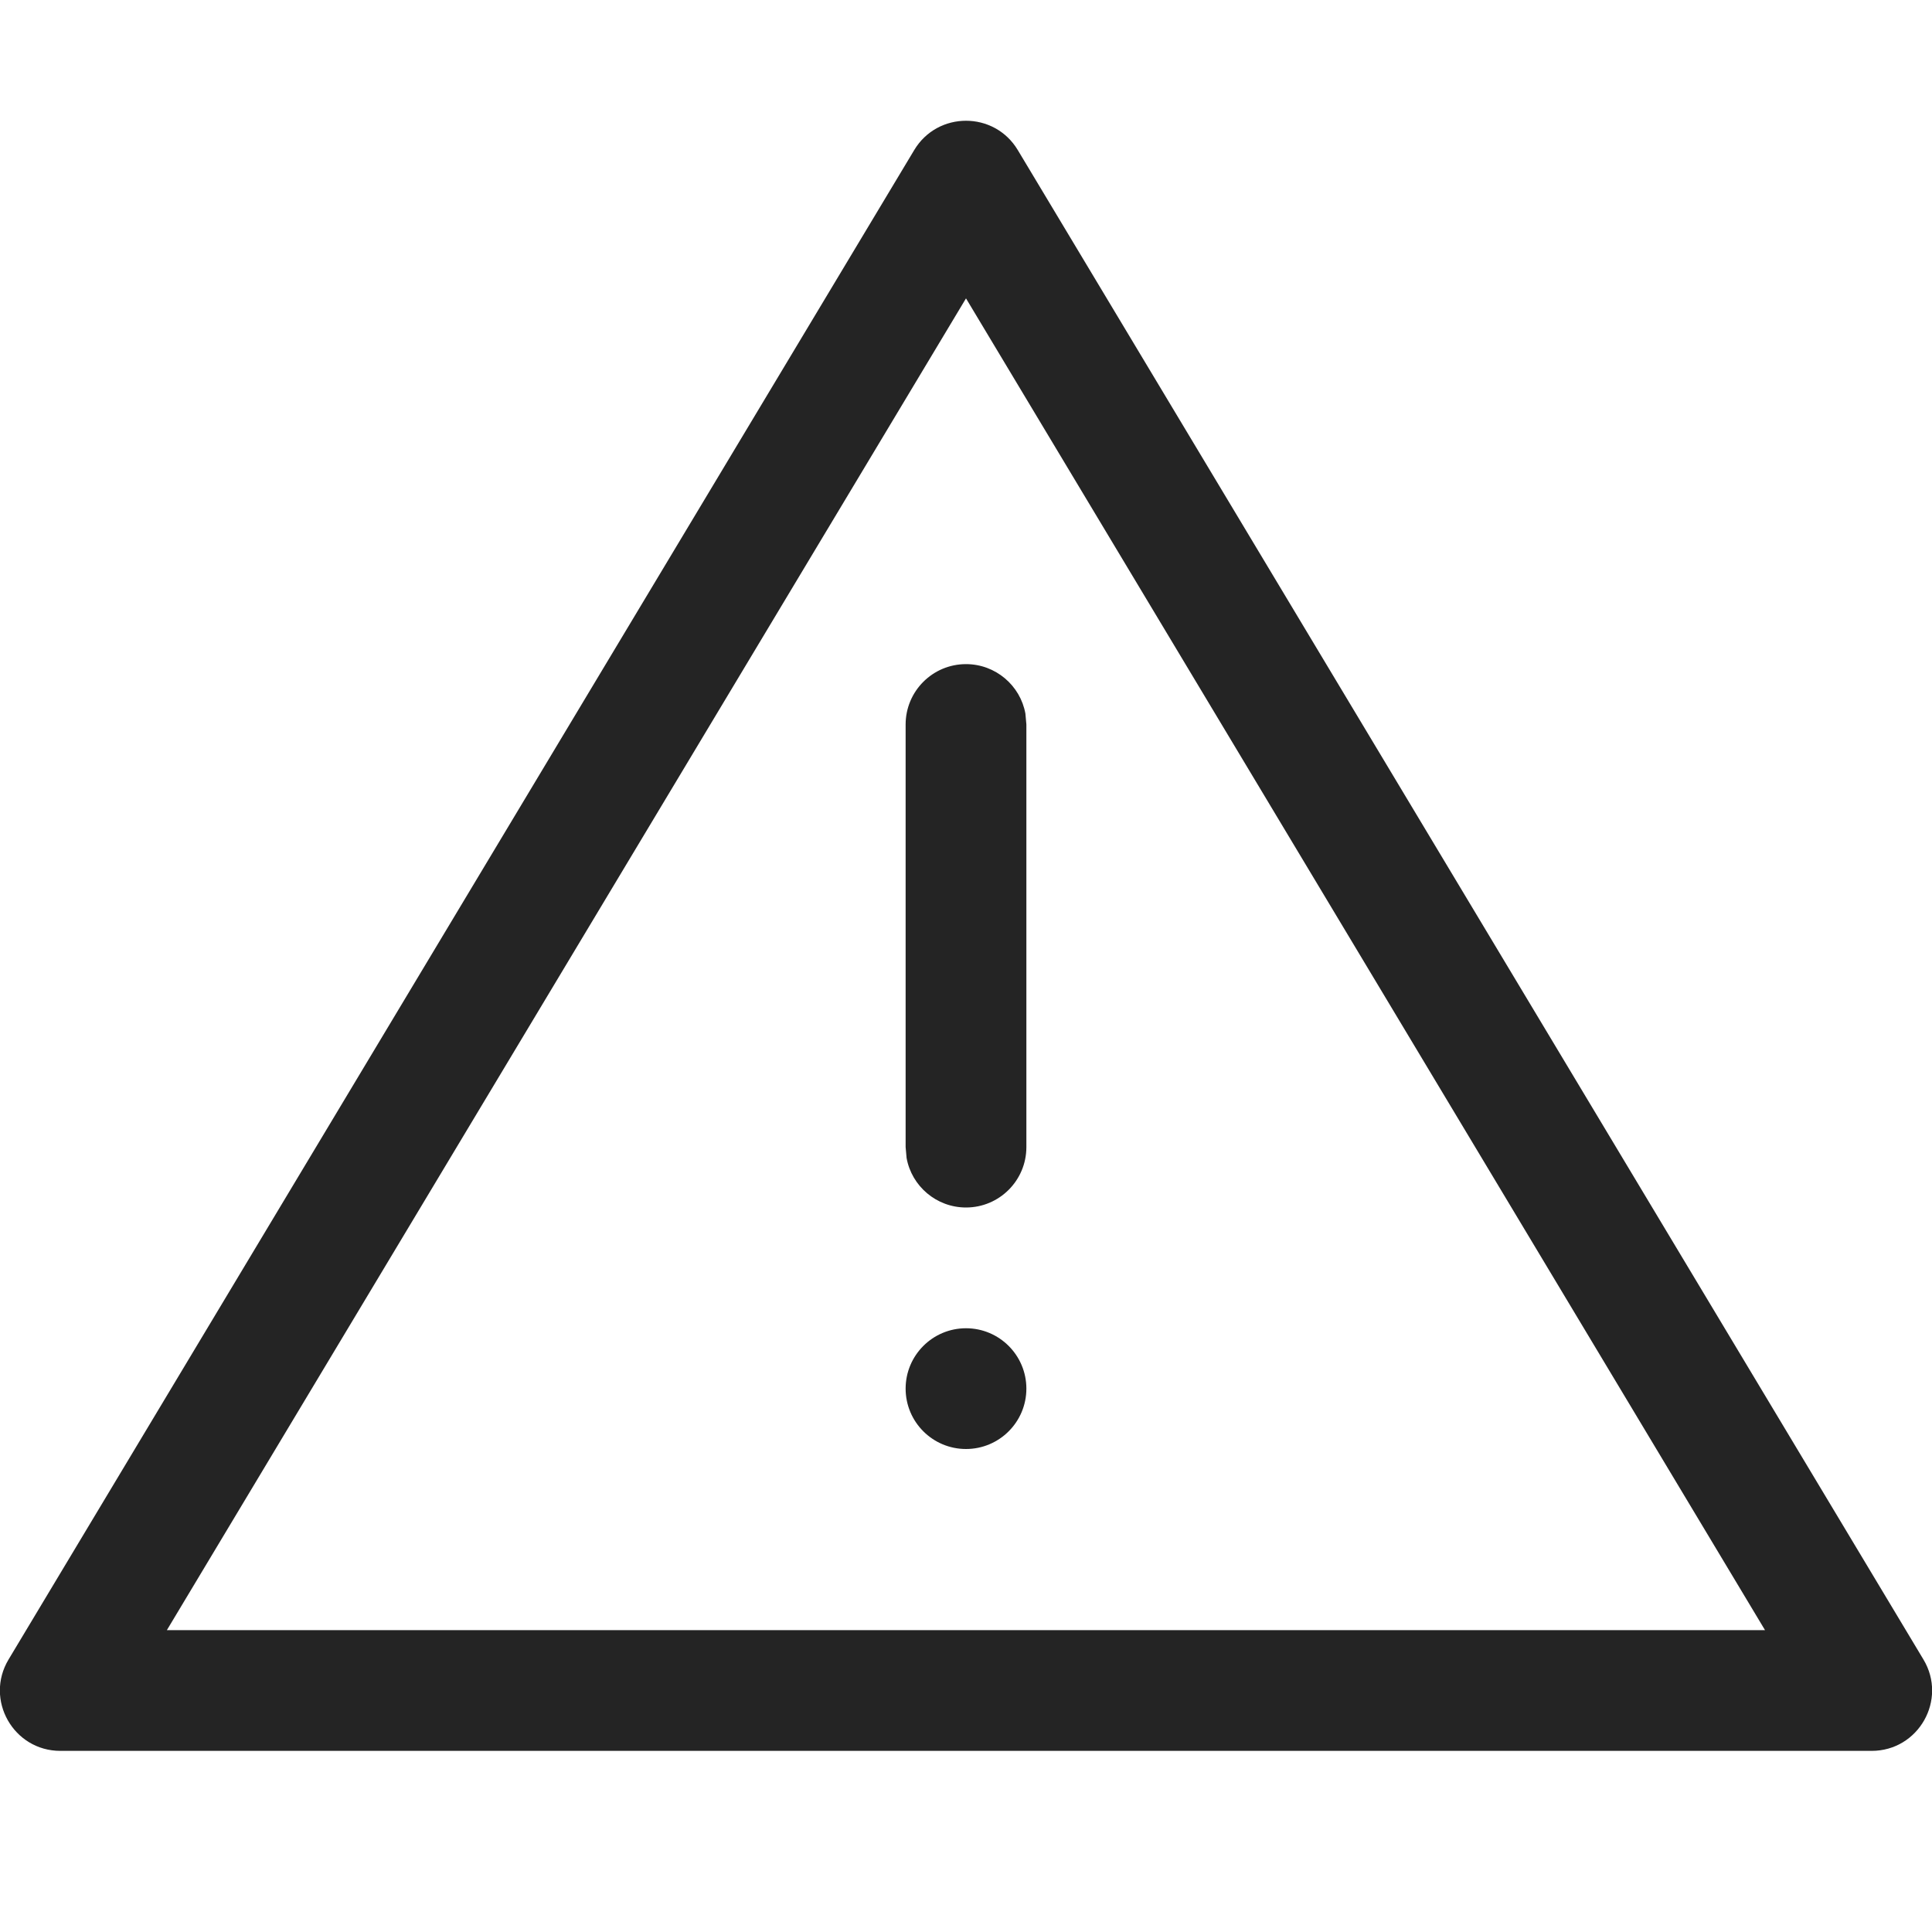
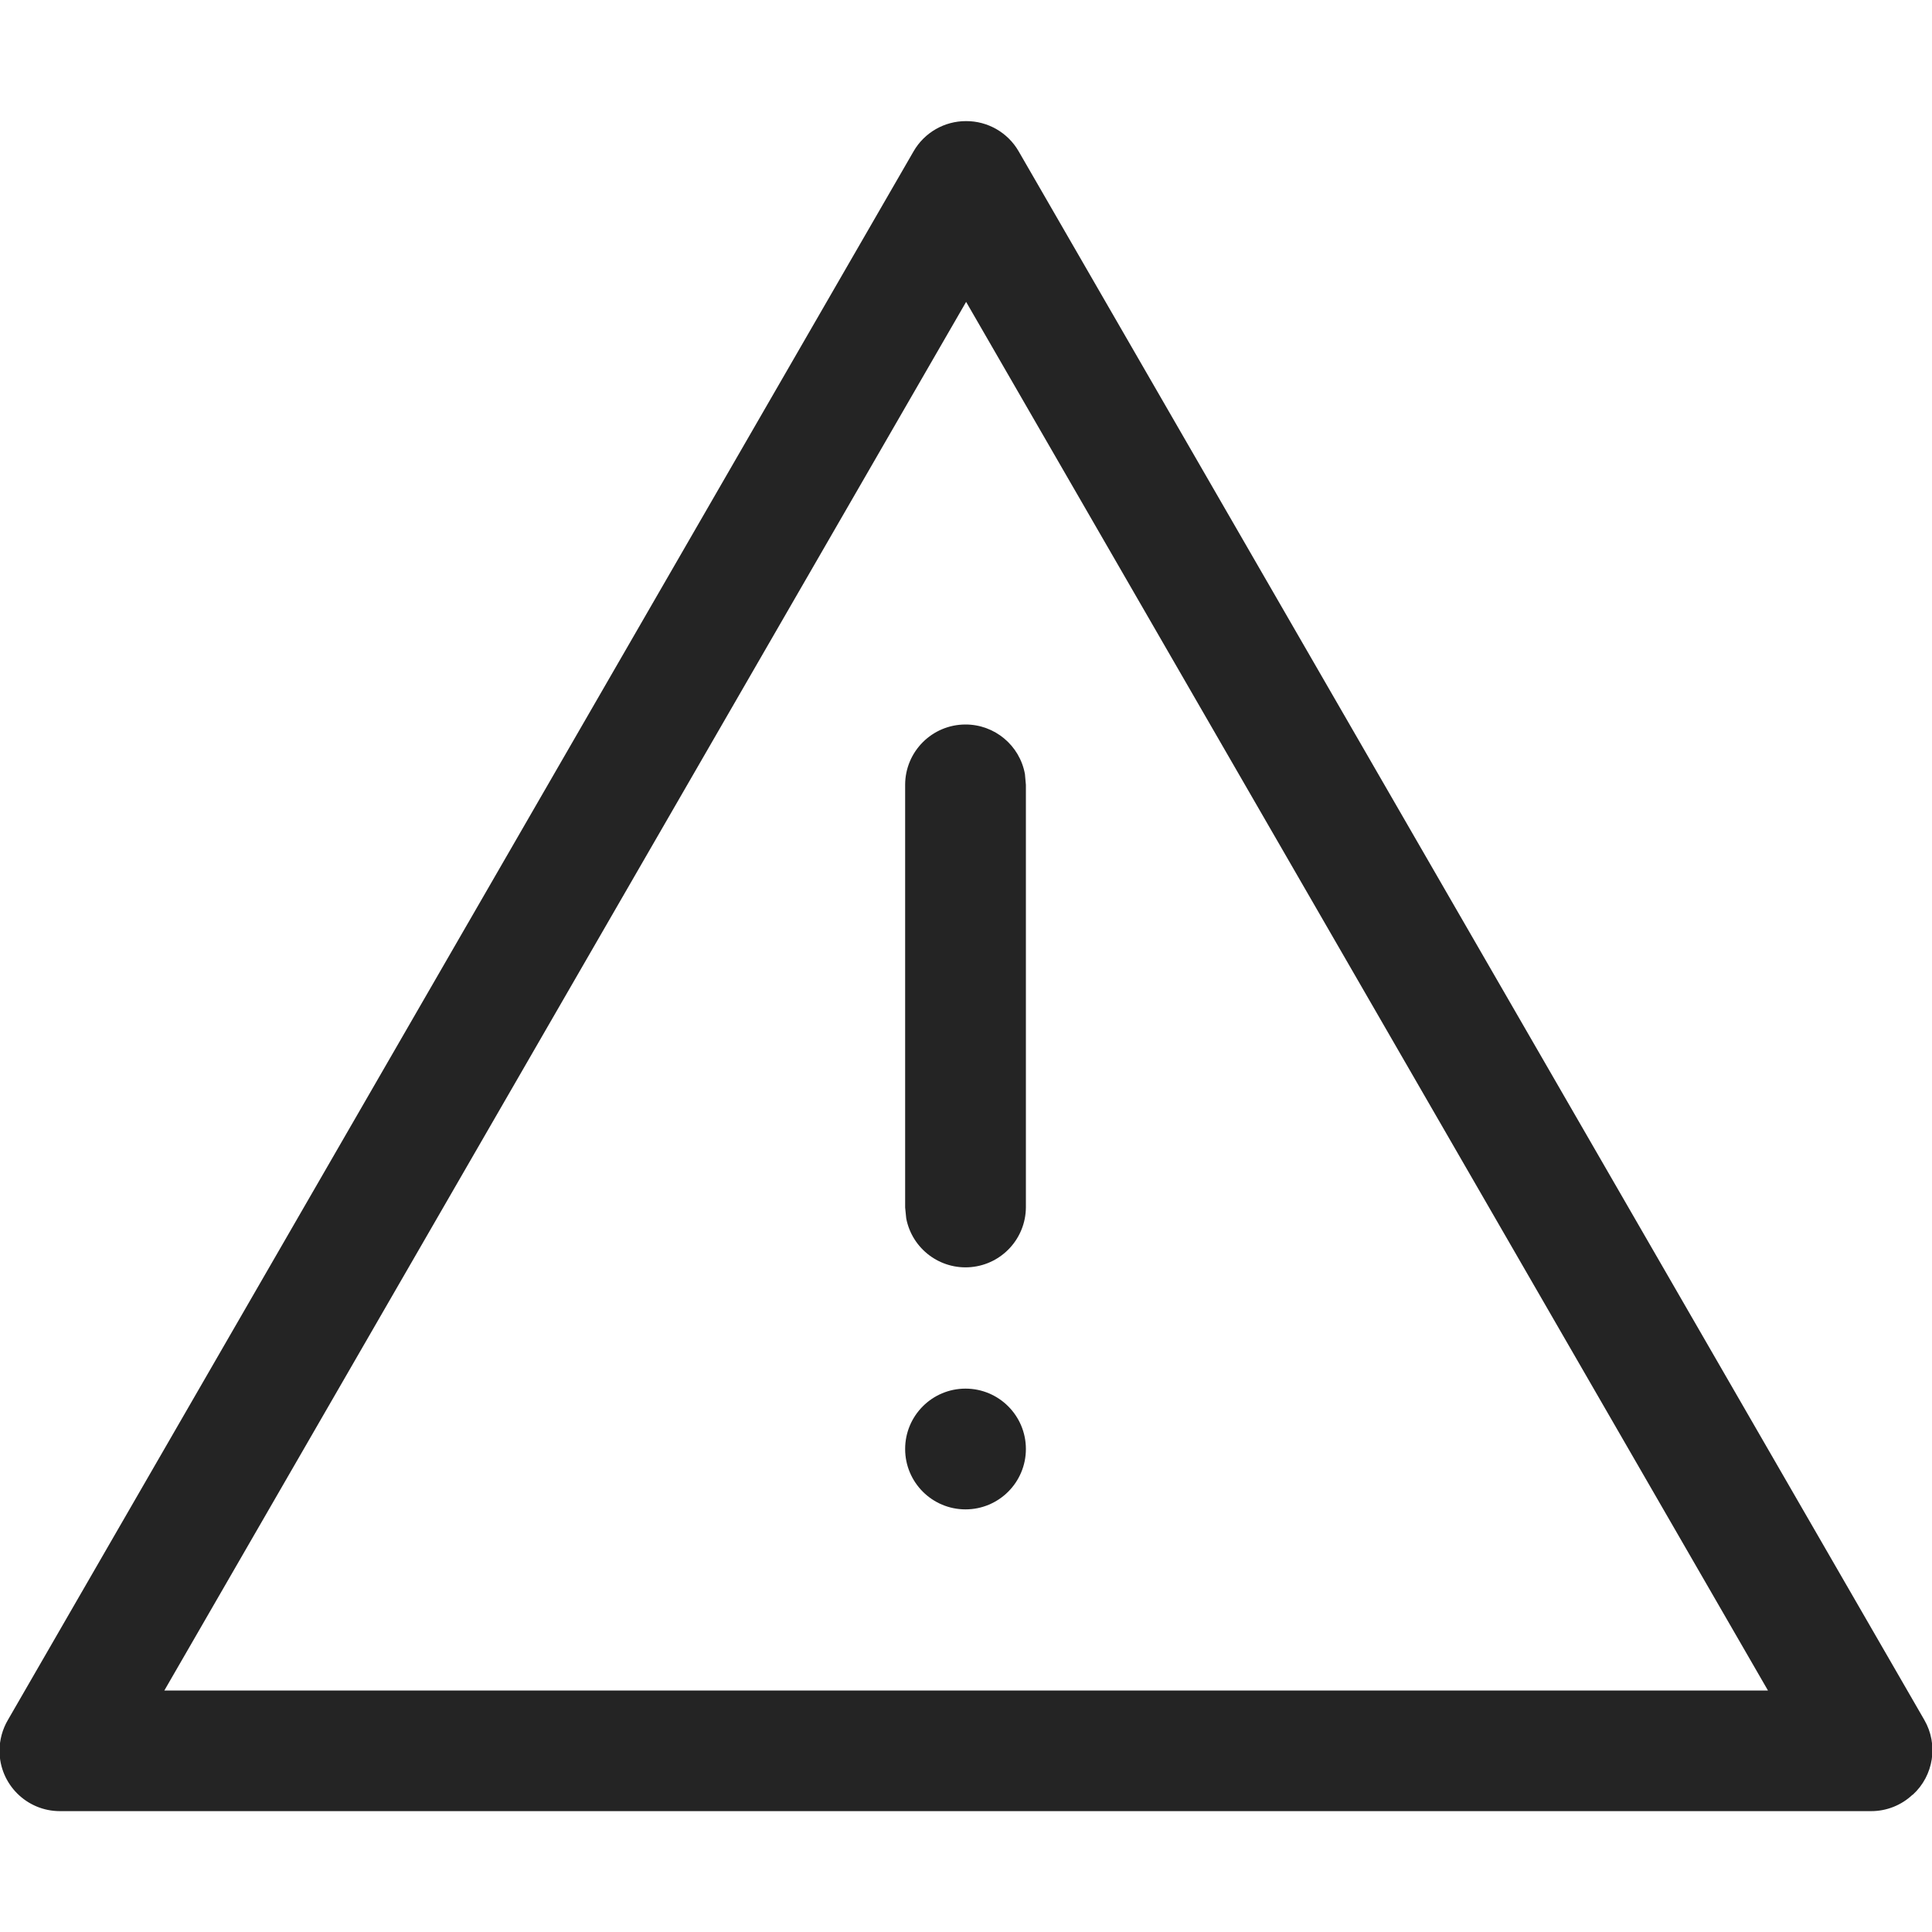
- <svg xmlns="http://www.w3.org/2000/svg" width="16" height="16" viewBox="0 0 16 16">
-   <path fill="#242424" fill-rule="evenodd" d="M7.571,1.243 L0.071,13.743 C-0.129,14.076 0.111,14.5 0.5,14.5 L15.5,14.5 C15.889,14.5 16.129,14.076 15.929,13.743 L8.429,1.243 C8.235,0.919 7.765,0.919 7.571,1.243 Z M8,2.471 L14.617,13.5 L1.382,13.5 L8,2.471 Z M8,11 C7.724,11 7.5,11.224 7.5,11.5 C7.5,11.776 7.724,12 8,12 C8.276,12 8.5,11.776 8.5,11.5 C8.5,11.224 8.276,11 8,11 Z M8,5.5 C7.724,5.5 7.5,5.724 7.5,6 L7.5,6 L7.5,9.5 L7.508,9.59 C7.55,9.823 7.755,10 8,10 C8.276,10 8.5,9.776 8.5,9.5 L8.5,9.5 L8.5,6 L8.492,5.91 C8.45,5.677 8.245,5.5 8,5.5 Z" />
+ <svg width="16" height="16" fill="none" viewBox="0 0 16 16">
+   <path fill="#242424" fill-rule="evenodd" d="M7.996 6a.5.5 0 0 1 .492.41l.008.09V10a.5.5 0 0 1-.991.09L7.496 10V6.5a.5.5 0 0 1 .5-.5Zm0 5.5a.5.5 0 1 1 0 1 .5.5 0 0 1 0-1Z M15.84 14.864a.5.5 0 0 0 .096-.621l-7.5-12.99a.5.5 0 0 0-.435-.25.5.5 0 0 0-.435.25l-7.5 12.99a.505.505 0 0 0-.07.256.5.5 0 0 0 .5.5h15a.498.498 0 0 0 .343-.136Zm-1.199-.865L8.001 2.5 1.361 14h13.28Z" clip-rule="evenodd" />
</svg>
